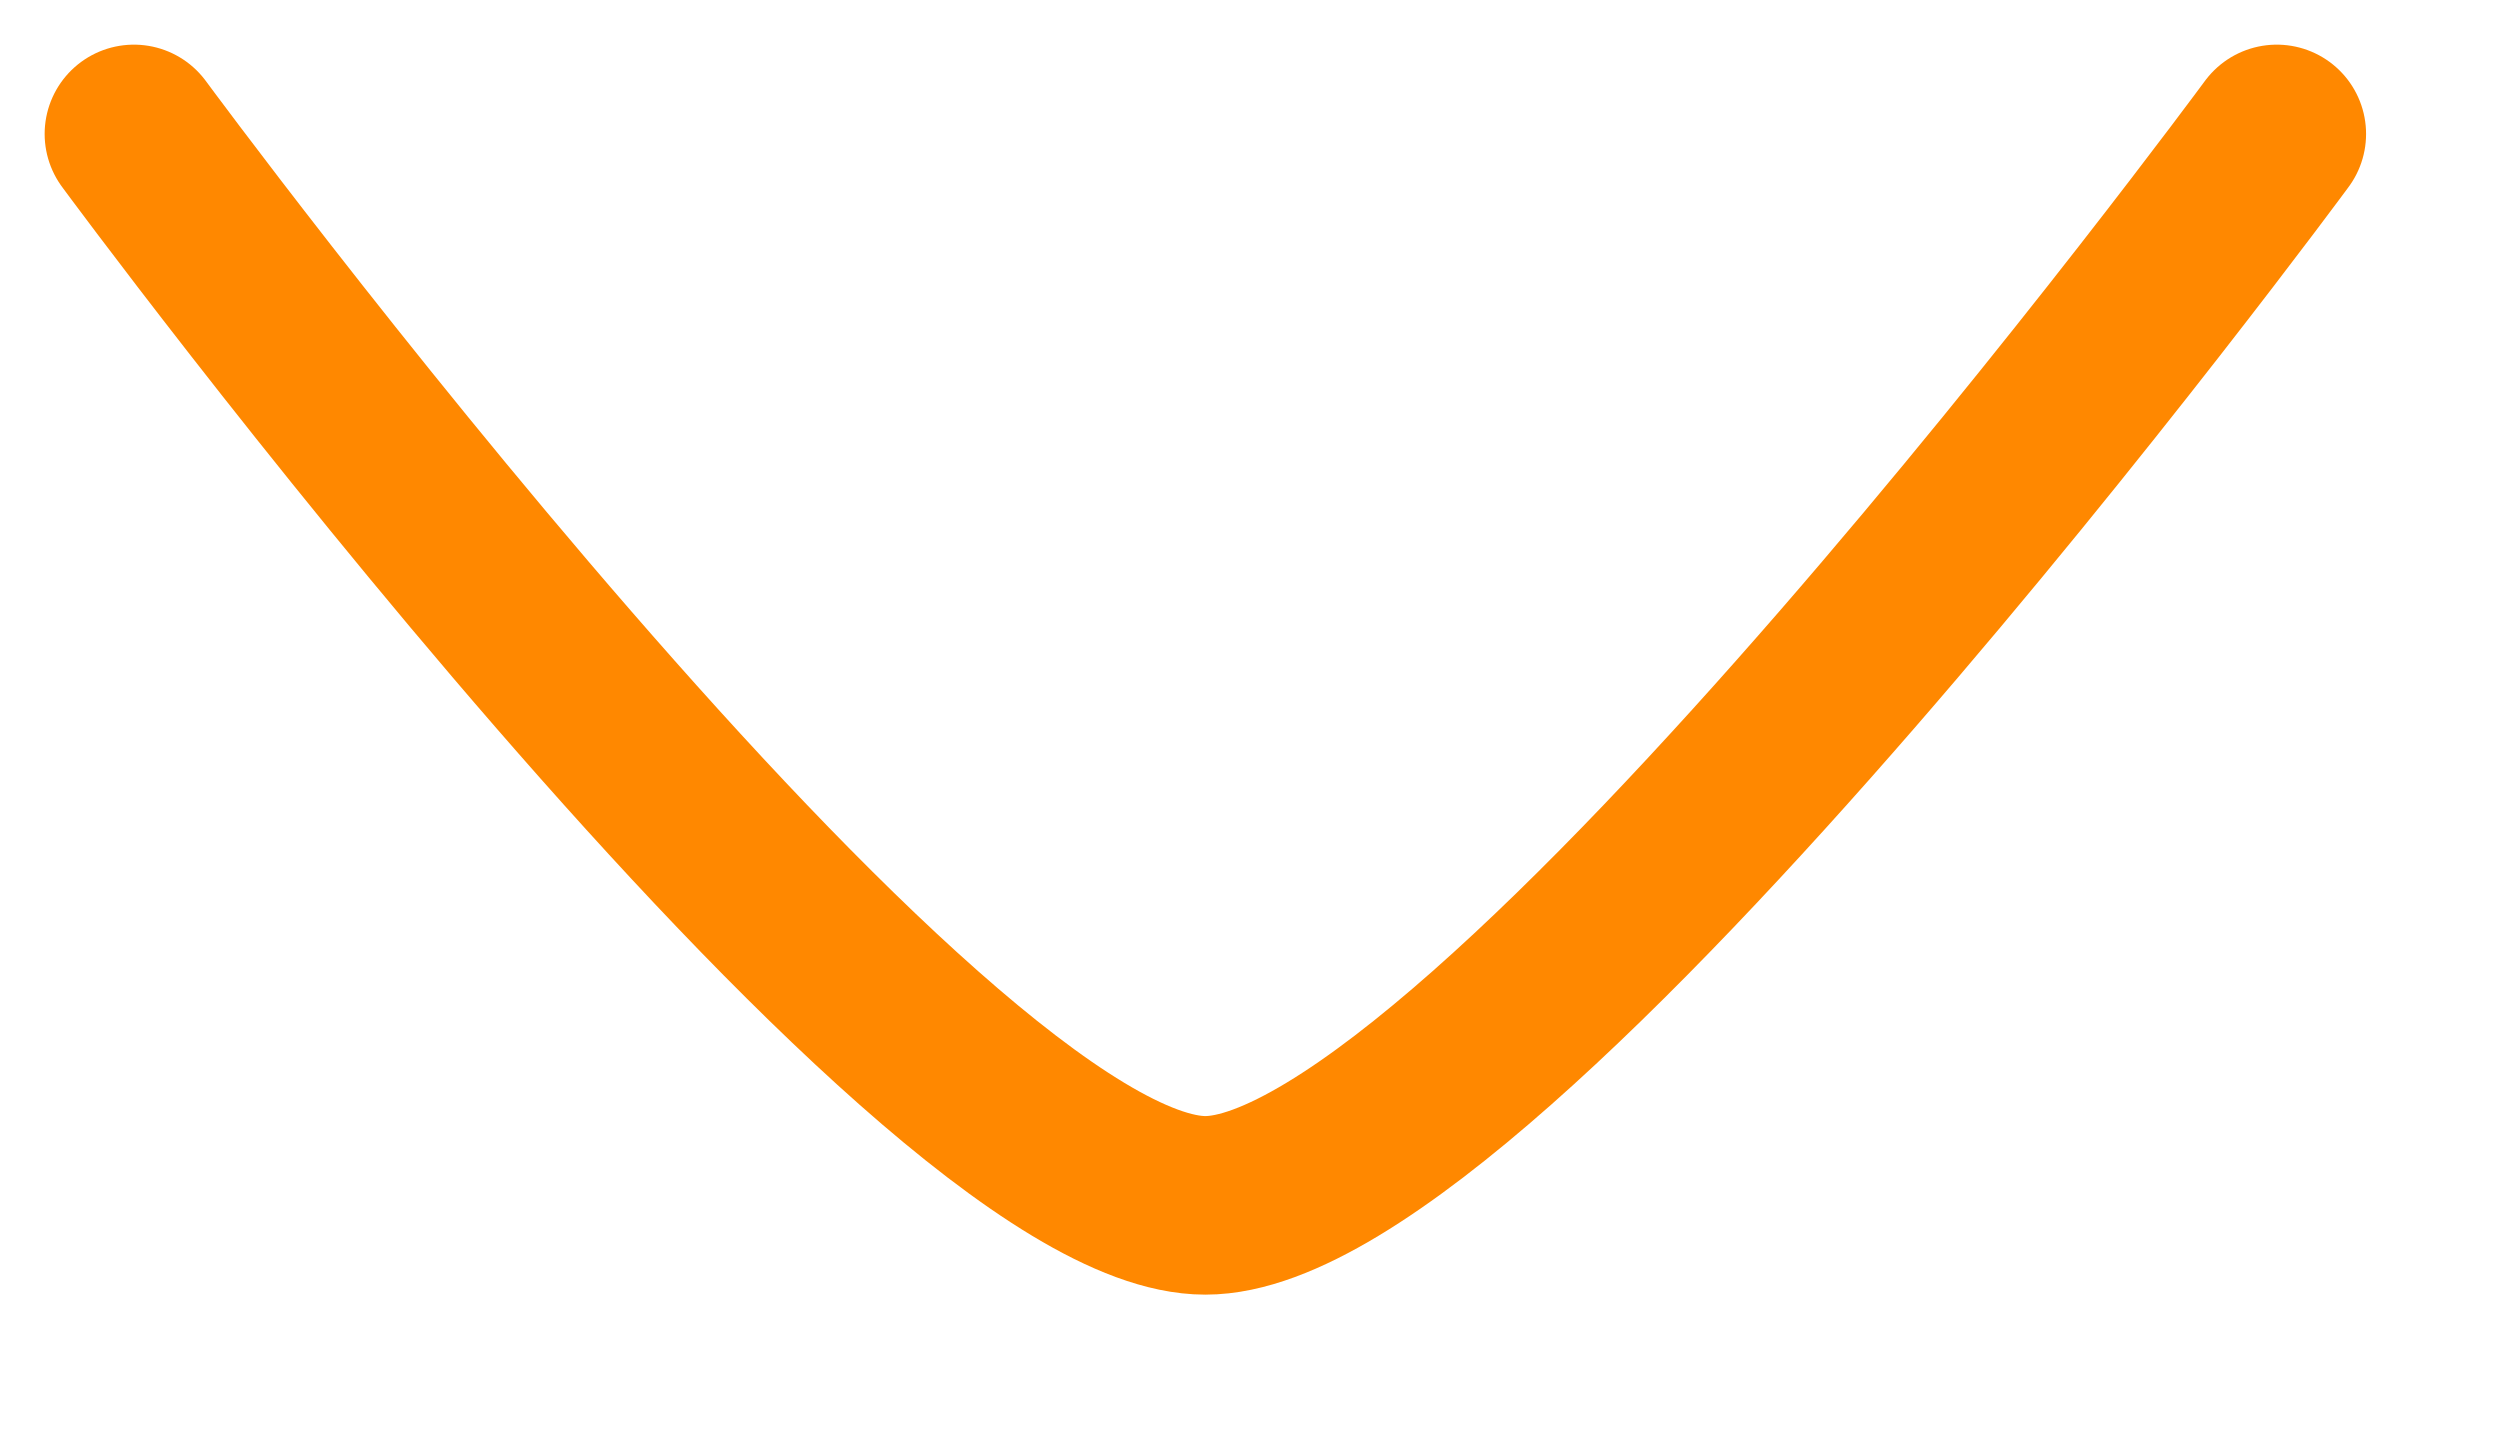
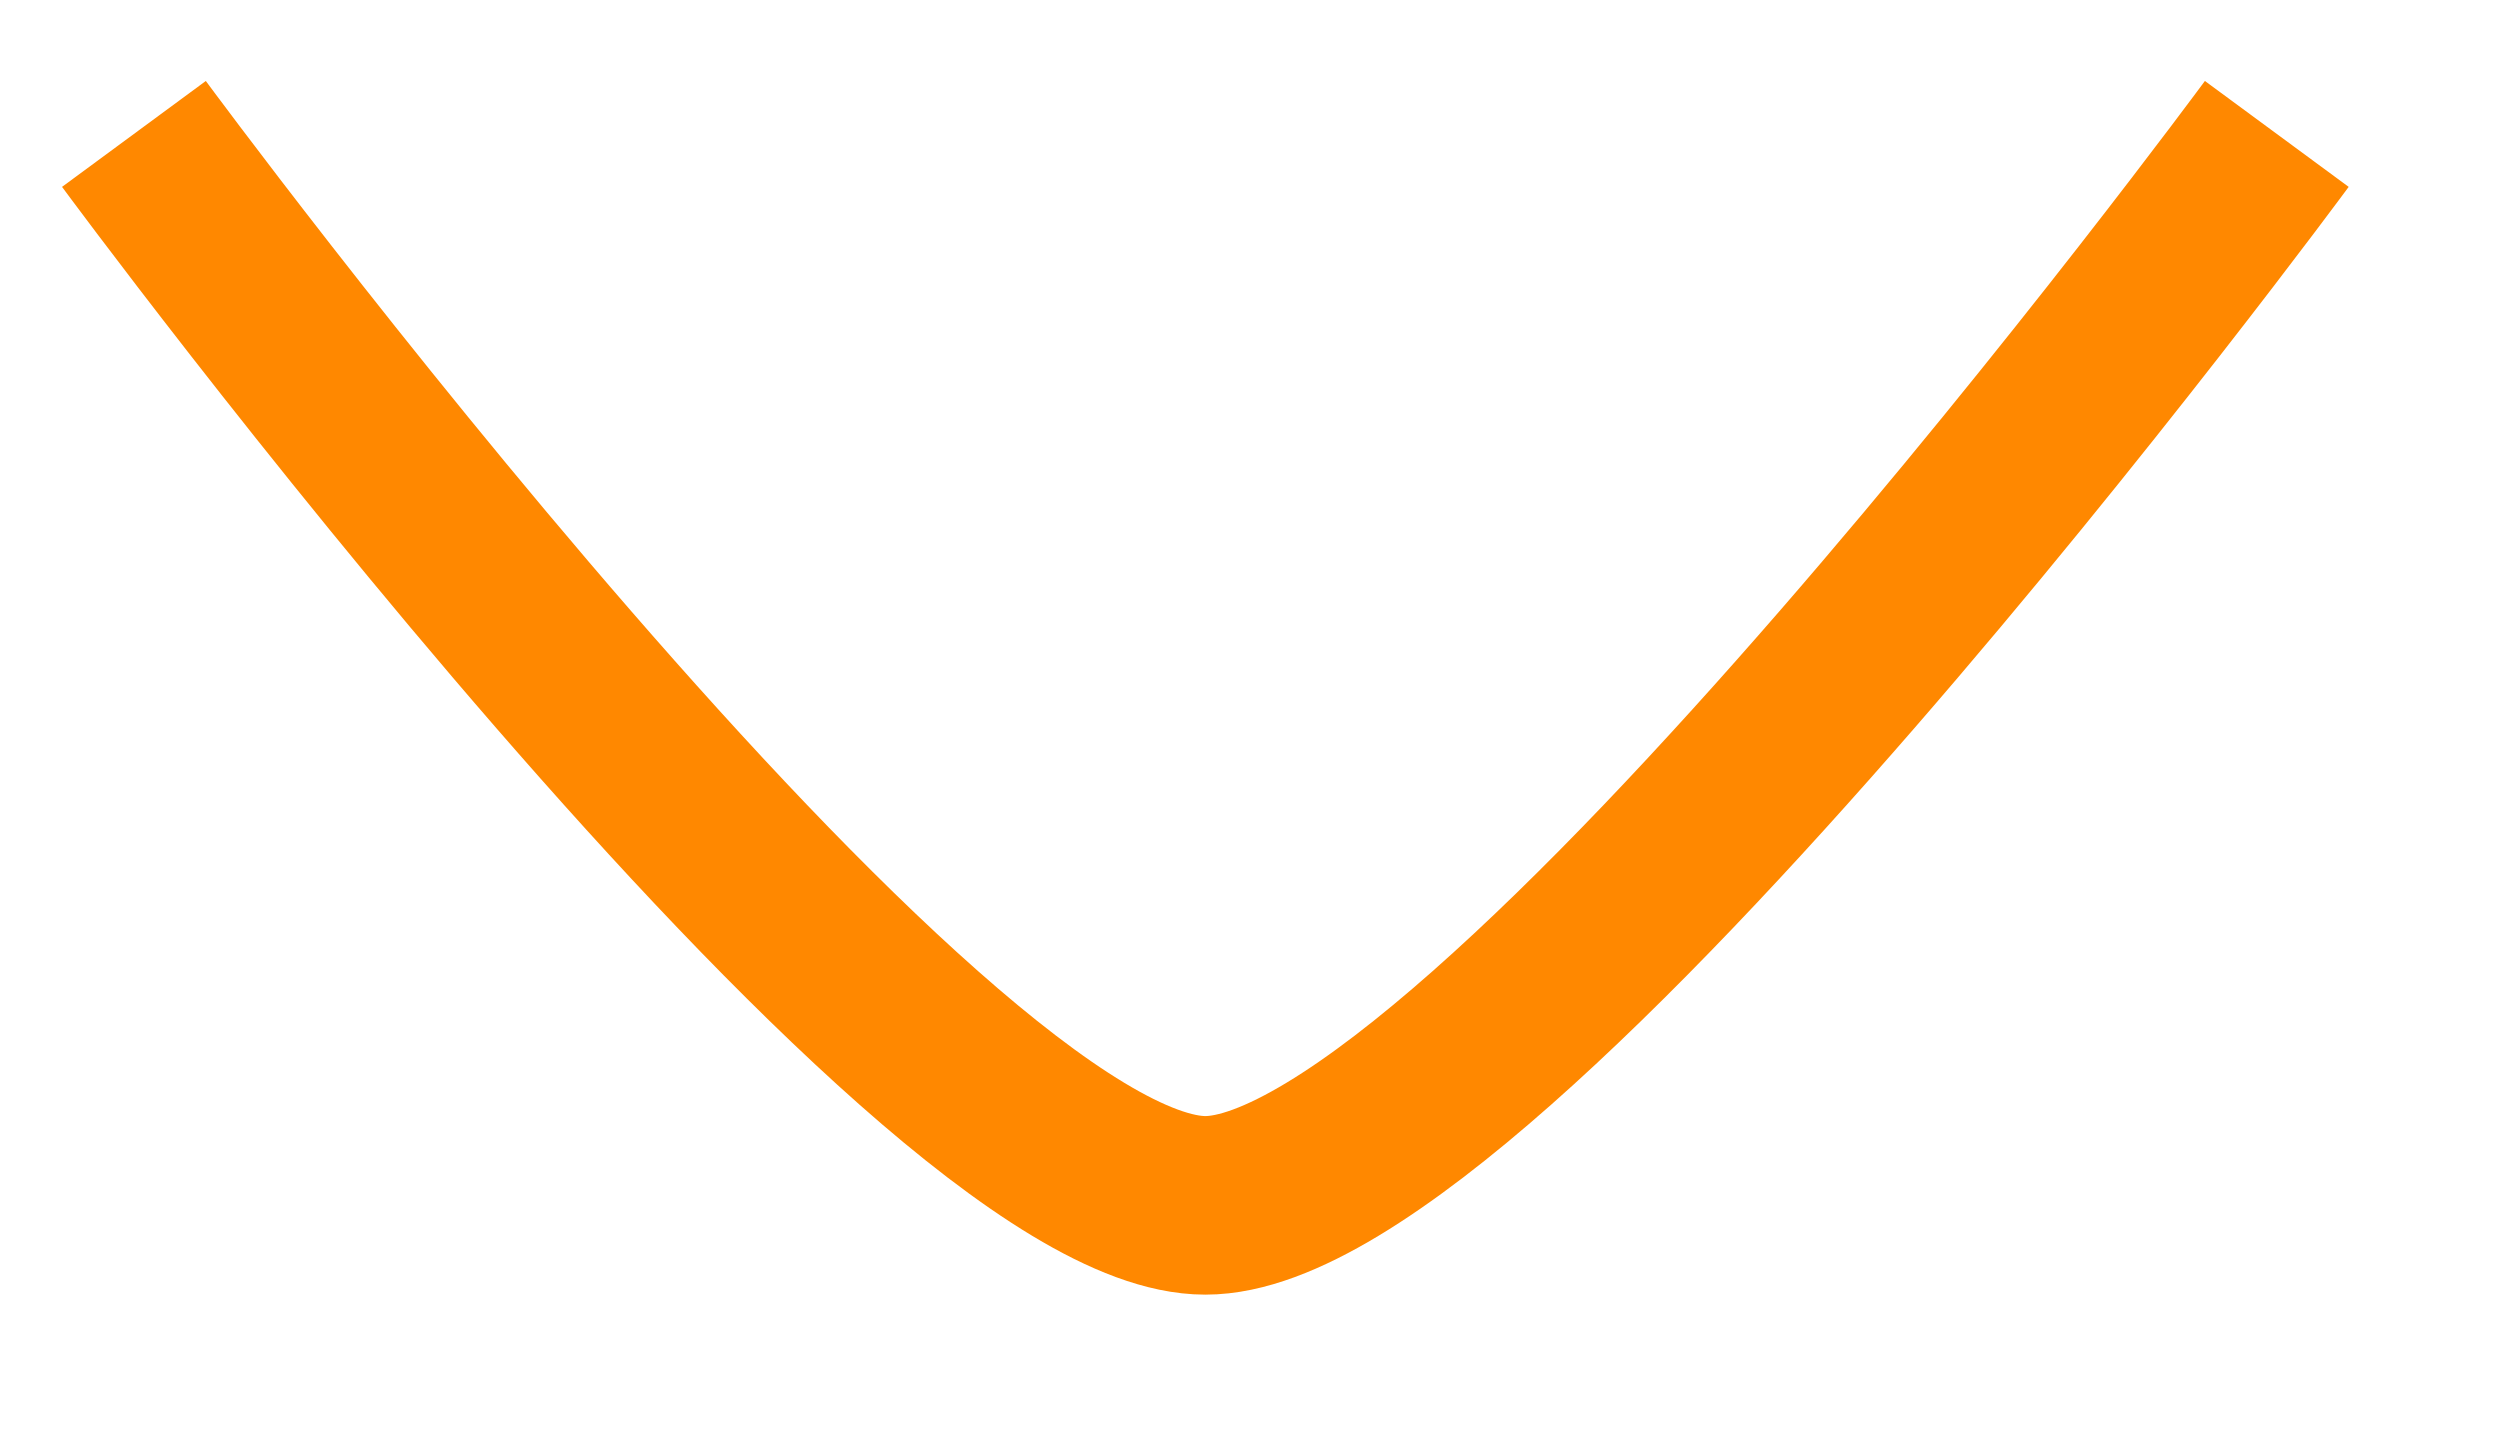
<svg xmlns="http://www.w3.org/2000/svg" width="14" height="8" viewBox="0 0 14 8" fill="none">
-   <path d="M0.75 0.75C0.75 0.75 5.169 6.75 6.75 6.75C8.331 6.75 12.75 0.75 12.75 0.75" stroke="#FF8800" strokeWidth="1.5" stroke-linecap="round" stroke-linejoin="round" />
+   <path d="M0.75 0.75C0.75 0.75 5.169 6.75 6.75 6.75C8.331 6.75 12.75 0.75 12.75 0.75" stroke="#FF8800" strokeWidth="1.5" strokeLinecap="round" strokeLinejoin="round" />
</svg>
